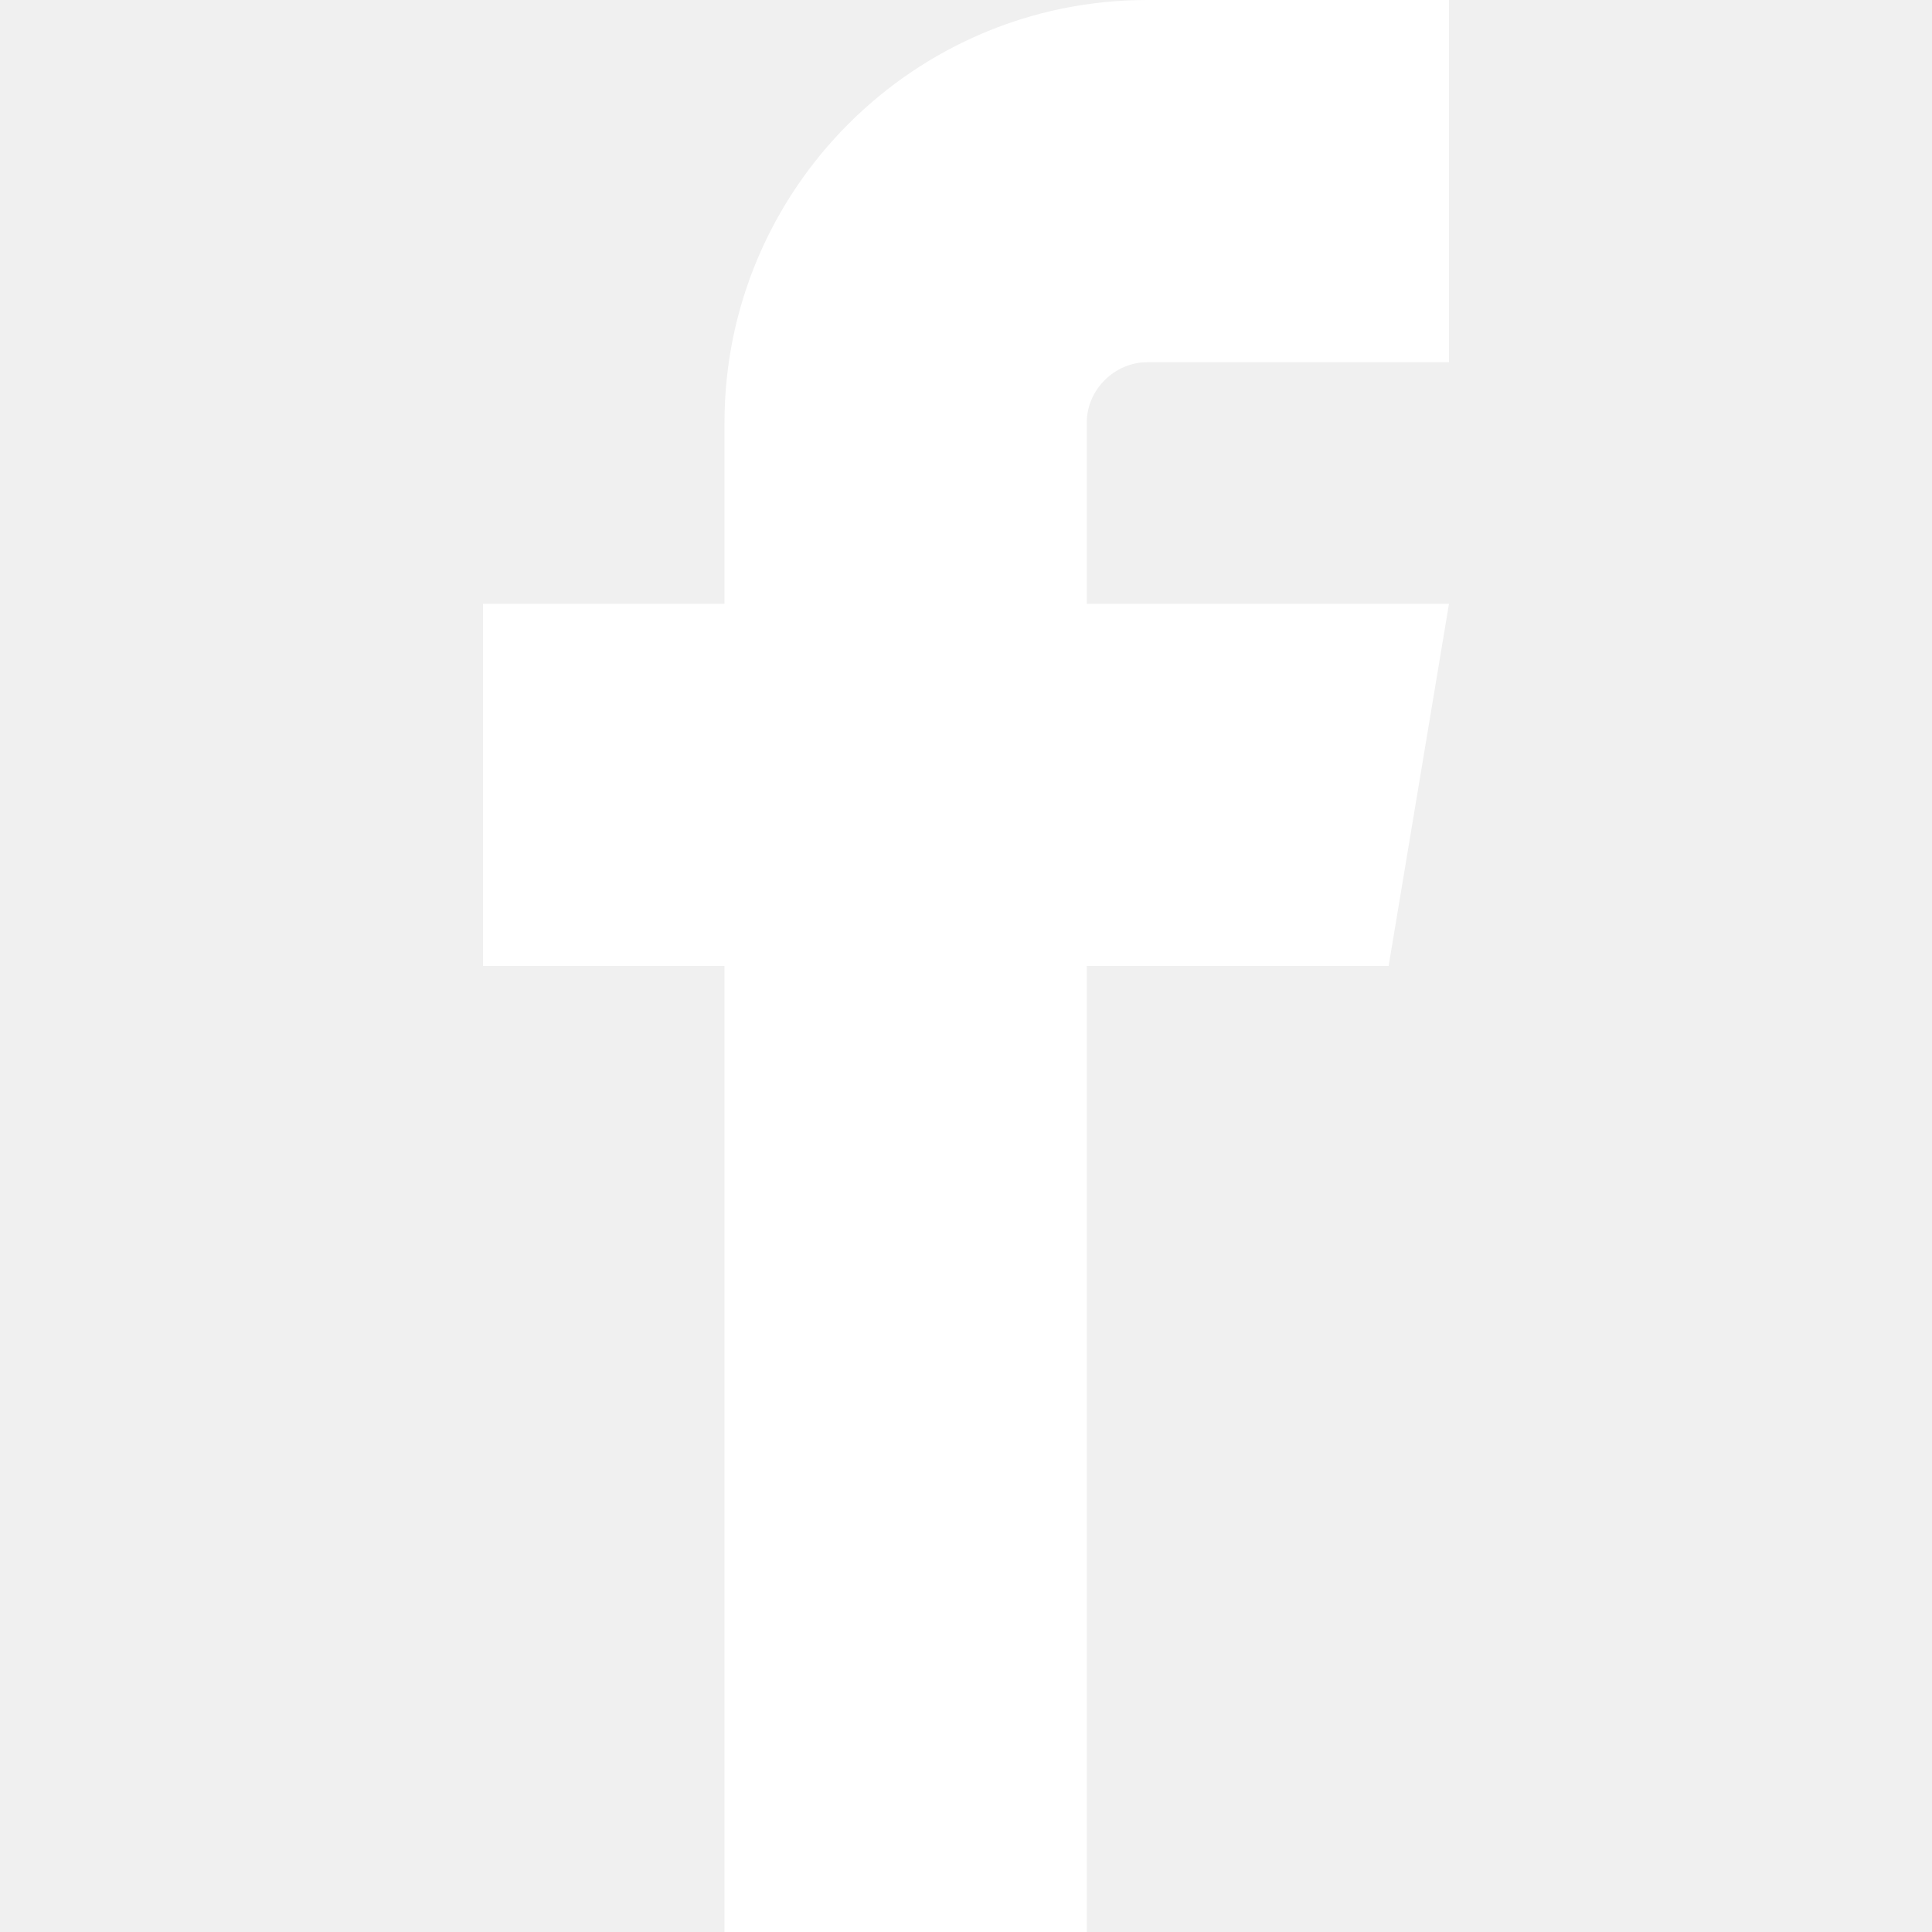
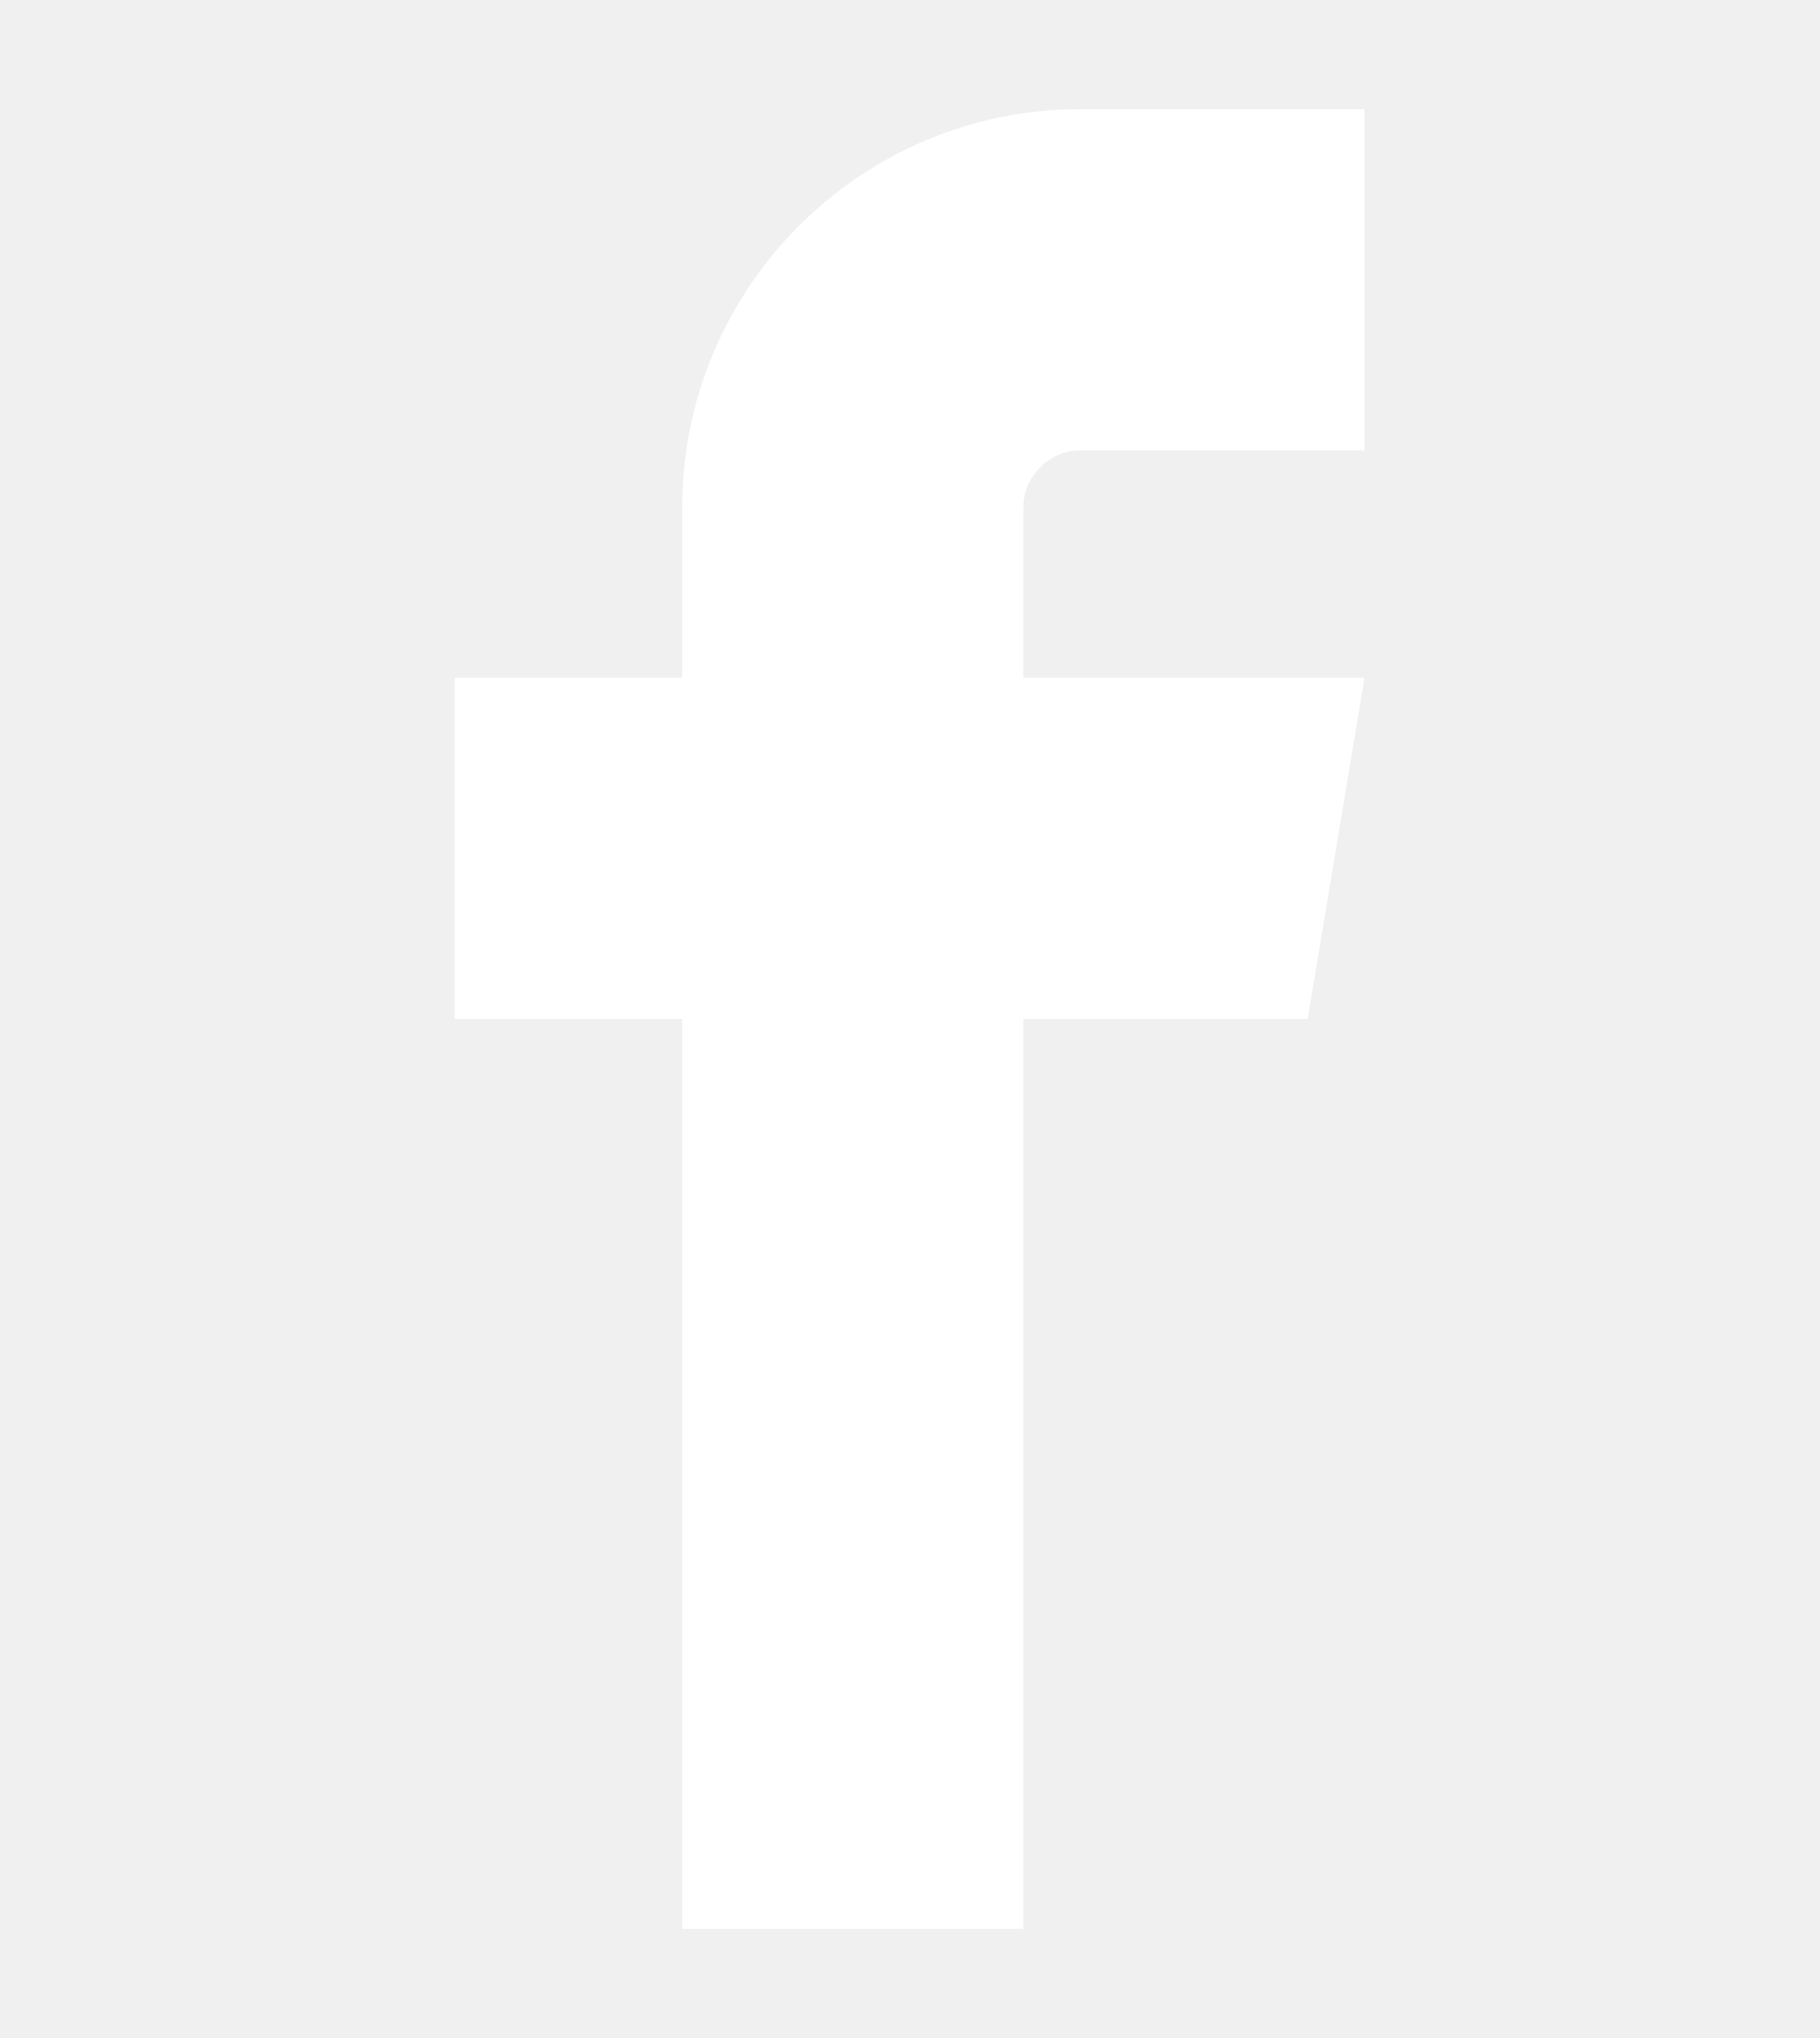
- <svg xmlns="http://www.w3.org/2000/svg" version="1.1" width="16" height="16" viewBox="0 0 16 16">
+ <svg xmlns="http://www.w3.org/2000/svg" version="1.1" width="25" height="28" viewBox="0 0 16 16">
  <path fill="#fff" d="M9.5 3h2.5v-3h-2.5c-1.93 0-3.5 1.57-3.5 3.5v1.5h-2v3h2v8h3v-8h2.5l0.5-3h-3v-1.5c0-0.271 0.229-0.5 0.5-0.5z" />
</svg>
